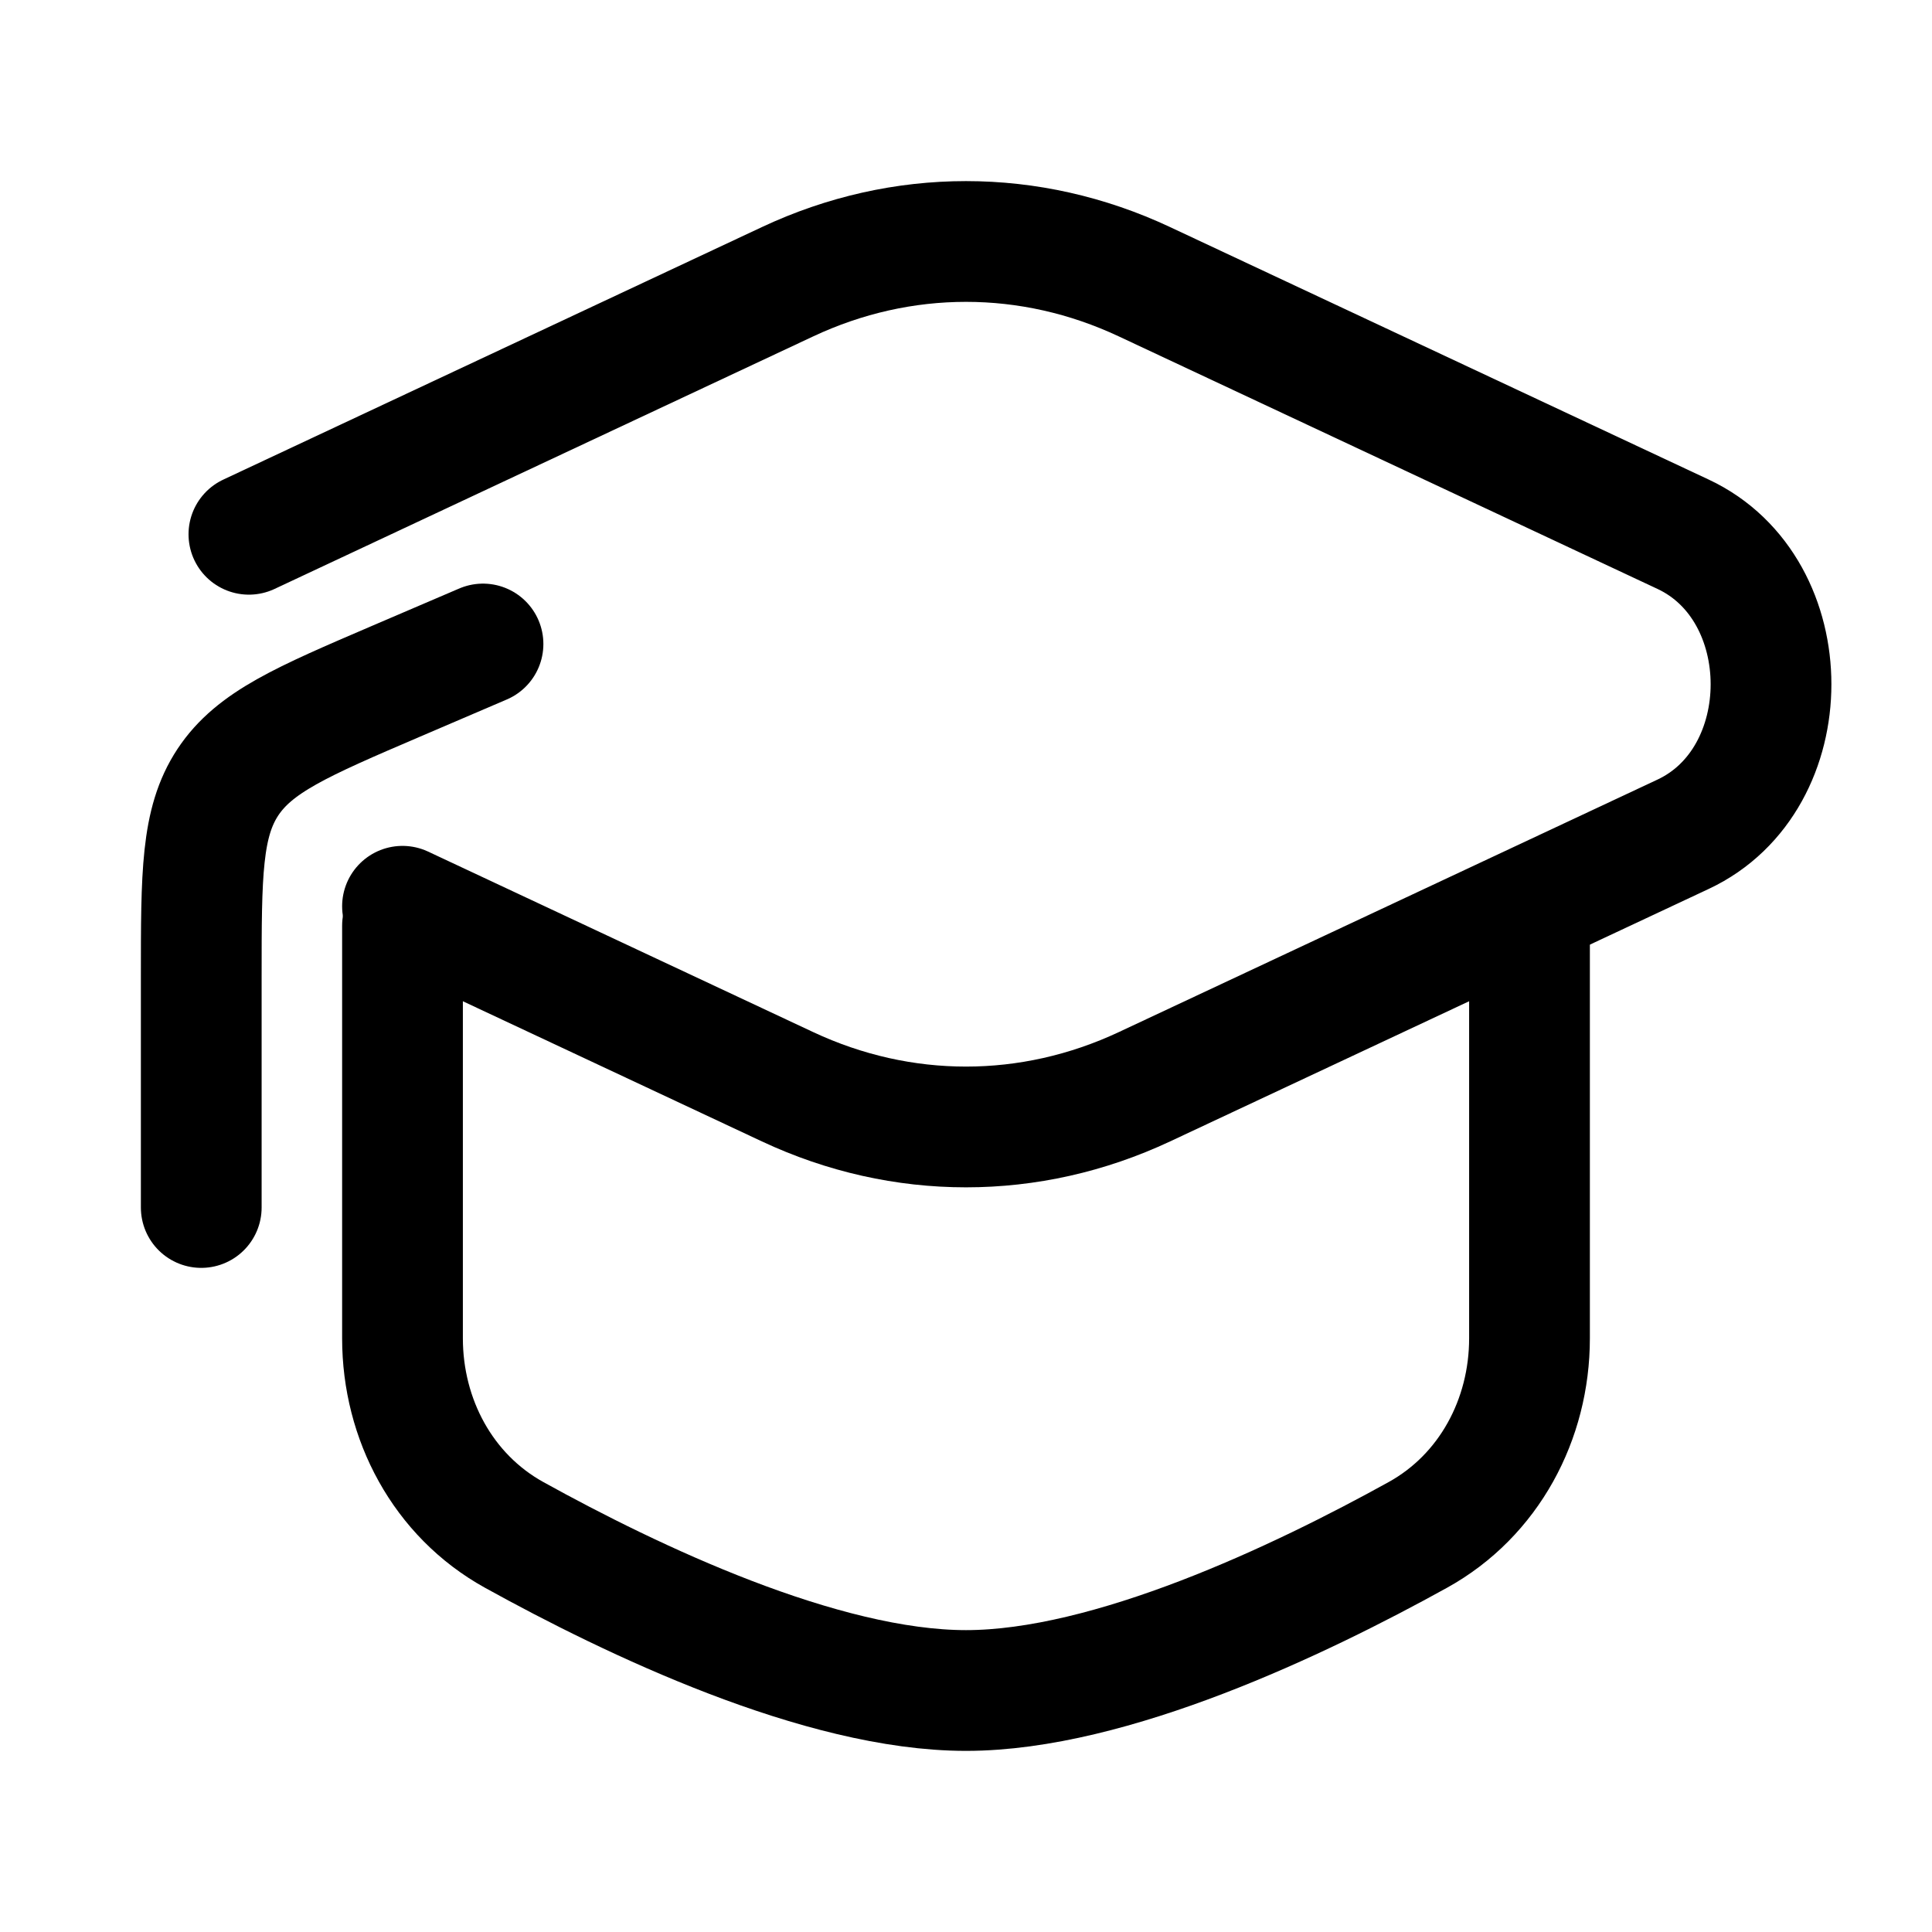
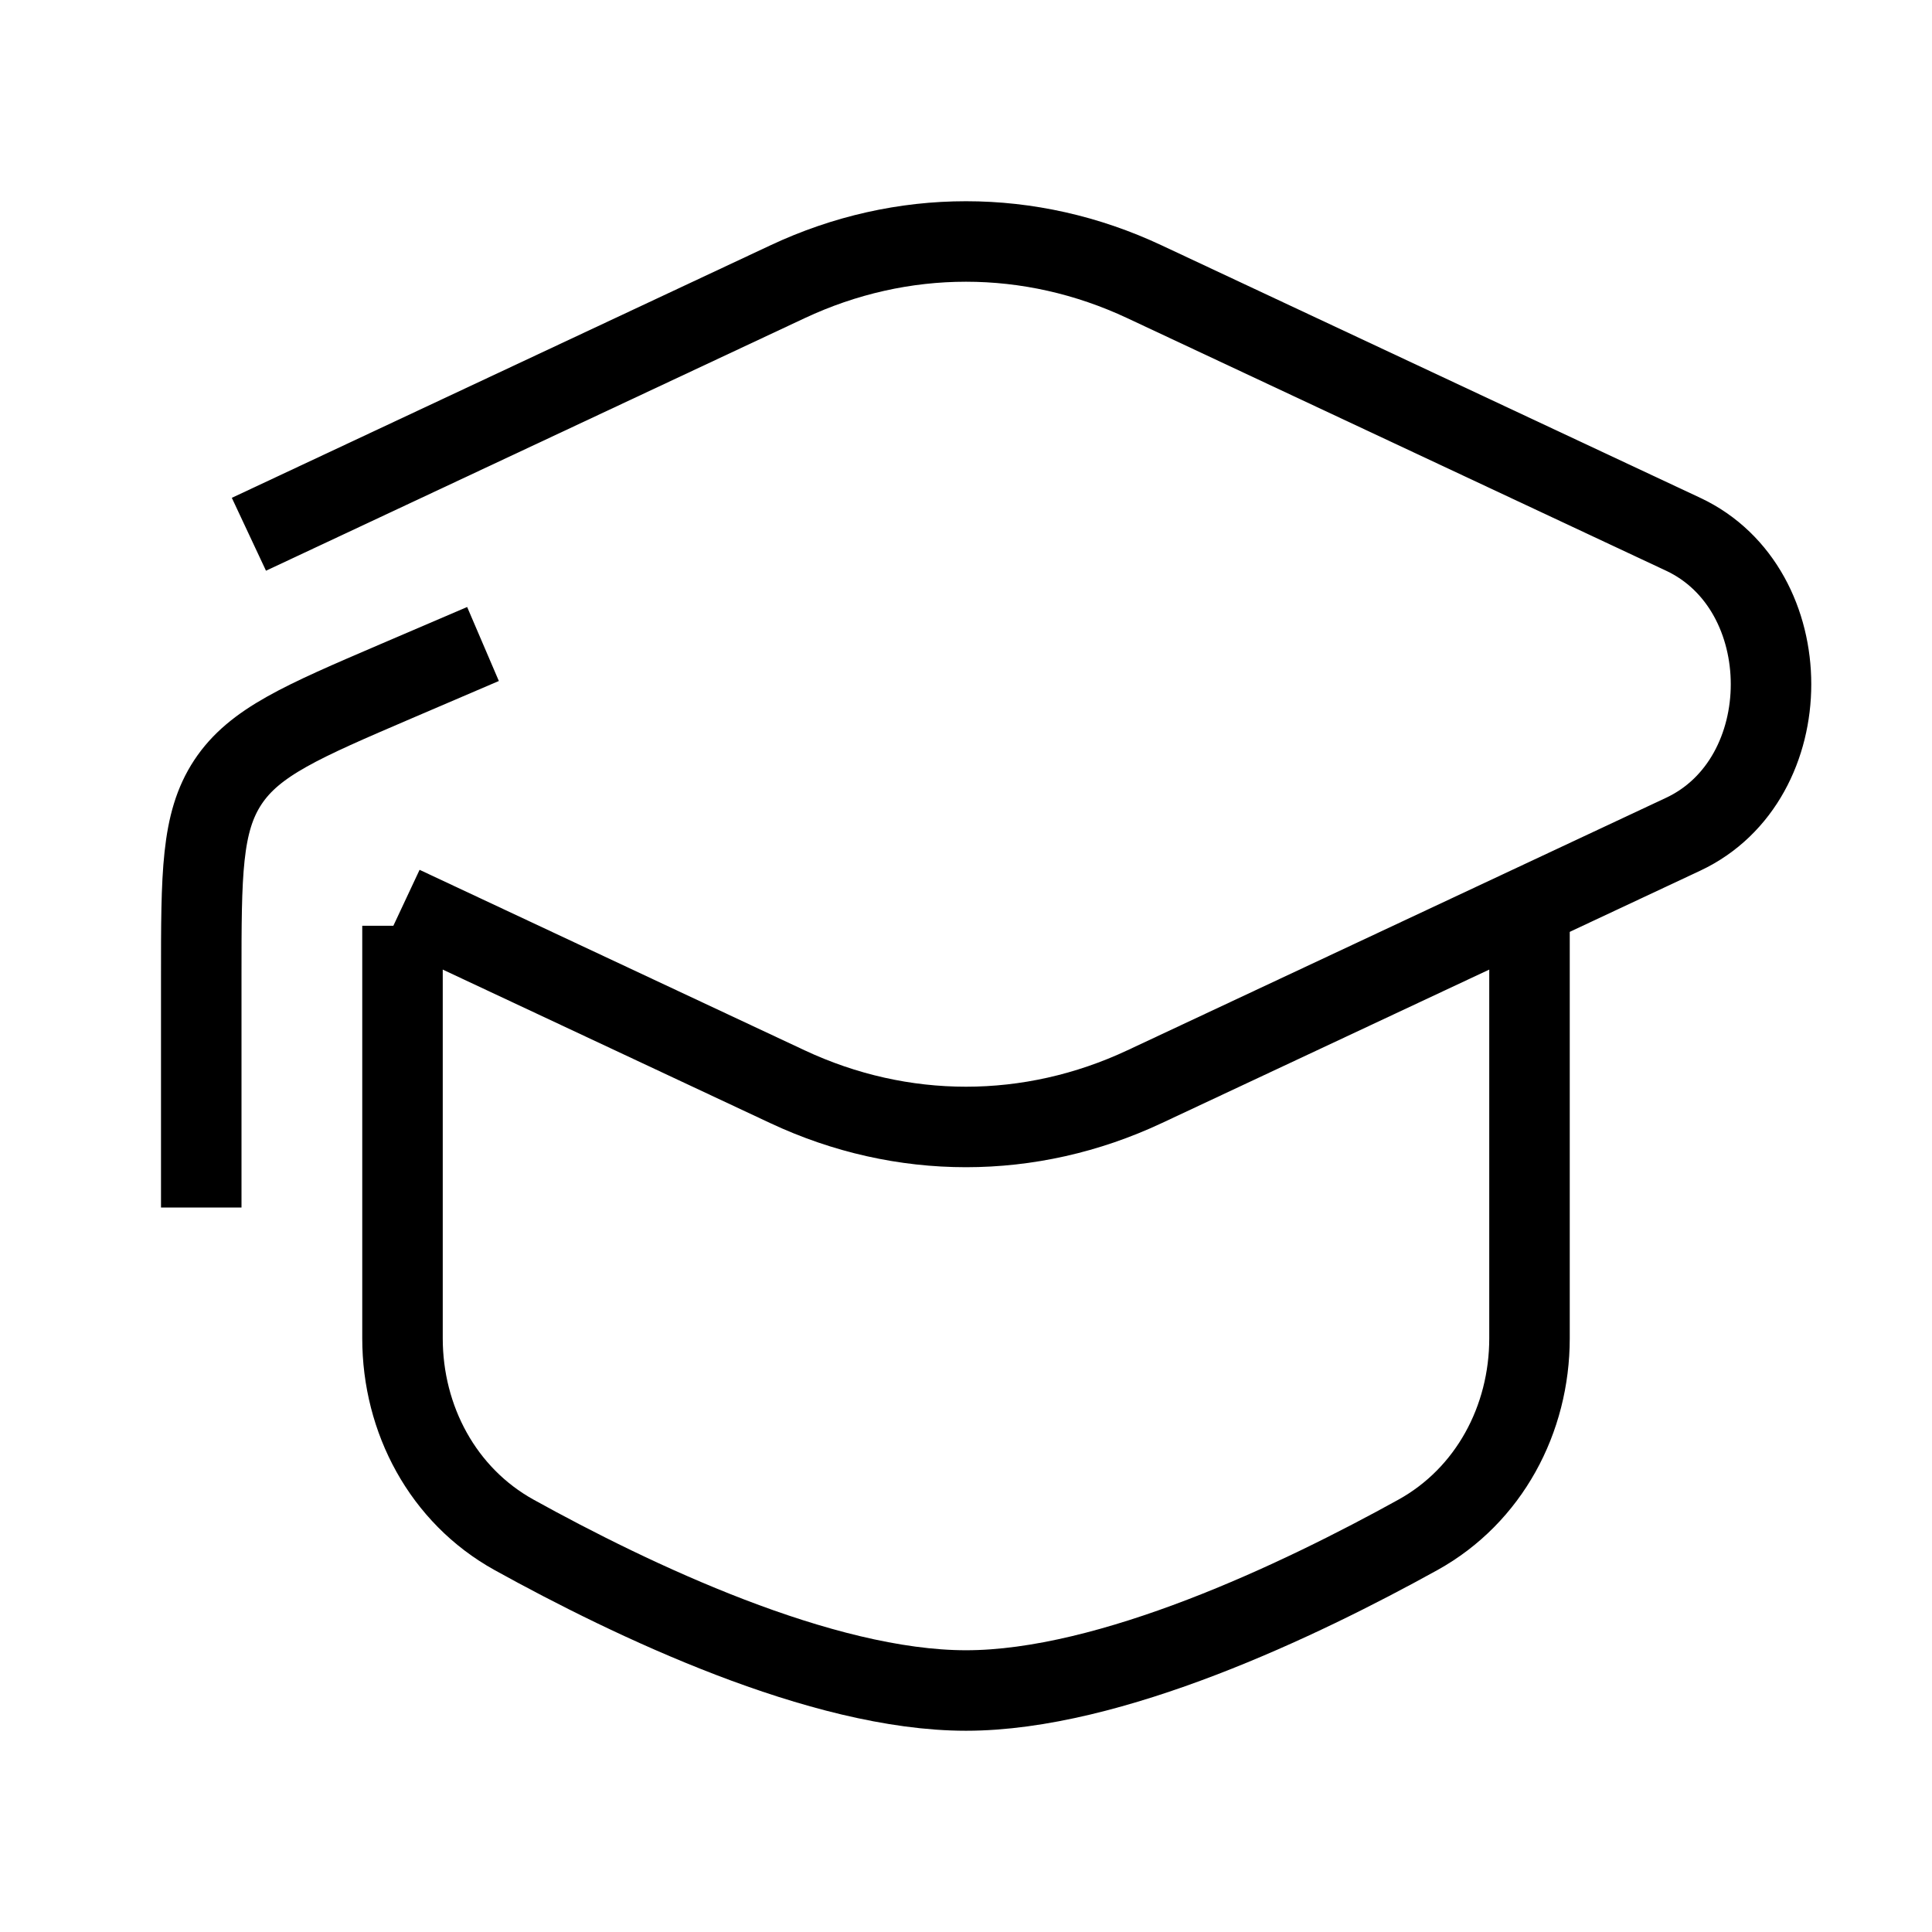
<svg xmlns="http://www.w3.org/2000/svg" viewBox="0 0 24 24" fill="none">
-   <g stroke-width="0" />
-   <g stroke-linecap="round" stroke-linejoin="round" />
+   <g strokeLinecap="round" strokeLinejoin="round" />
  <g>
-     <path d="M3.092 6.637L9.783 3.5C11.204 2.833 12.796 2.833 14.217 3.5L20.909 6.637C22.364 7.319 22.364 9.681 20.909 10.363L14.217 13.5C12.796 14.166 11.204 14.166 9.783 13.5L5 11.258" stroke="#000000" stroke-width="1.5" stroke-linecap="round" />
-     <path d="M2.5 15V12.138C2.5 10.858 2.5 10.219 2.83 9.718C3.161 9.217 3.749 8.965 4.924 8.461L6 8" stroke="#000000" stroke-width="1.5" stroke-linecap="round" stroke-linejoin="round" />
-     <path d="M19 11.5V16.625C19 17.633 18.497 18.577 17.615 19.066C16.146 19.879 13.796 21 12 21C10.204 21 7.854 19.879 6.385 19.066C5.503 18.577 5 17.633 5 16.625V11.5" stroke="#000000" stroke-width="1.5" stroke-linecap="round" />
+     <path d="M3.092 6.637L9.783 3.5C11.204 2.833 12.796 2.833 14.217 3.5L20.909 6.637C22.364 7.319 22.364 9.681 20.909 10.363L14.217 13.5C12.796 14.166 11.204 14.166 9.783 13.5L5 11.258" stroke="#000000" strokeWidth="1.5" strokeLinecap="round" />
+     <path d="M2.5 15V12.138C2.5 10.858 2.5 10.219 2.83 9.718C3.161 9.217 3.749 8.965 4.924 8.461L6 8" stroke="#000000" strokeWidth="1.5" strokeLinecap="round" strokeLinejoin="round" />
+     <path d="M19 11.5V16.625C19 17.633 18.497 18.577 17.615 19.066C16.146 19.879 13.796 21 12 21C10.204 21 7.854 19.879 6.385 19.066C5.503 18.577 5 17.633 5 16.625V11.5" stroke="#000000" strokeWidth="1.5" strokeLinecap="round" />
  </g>
</svg>
